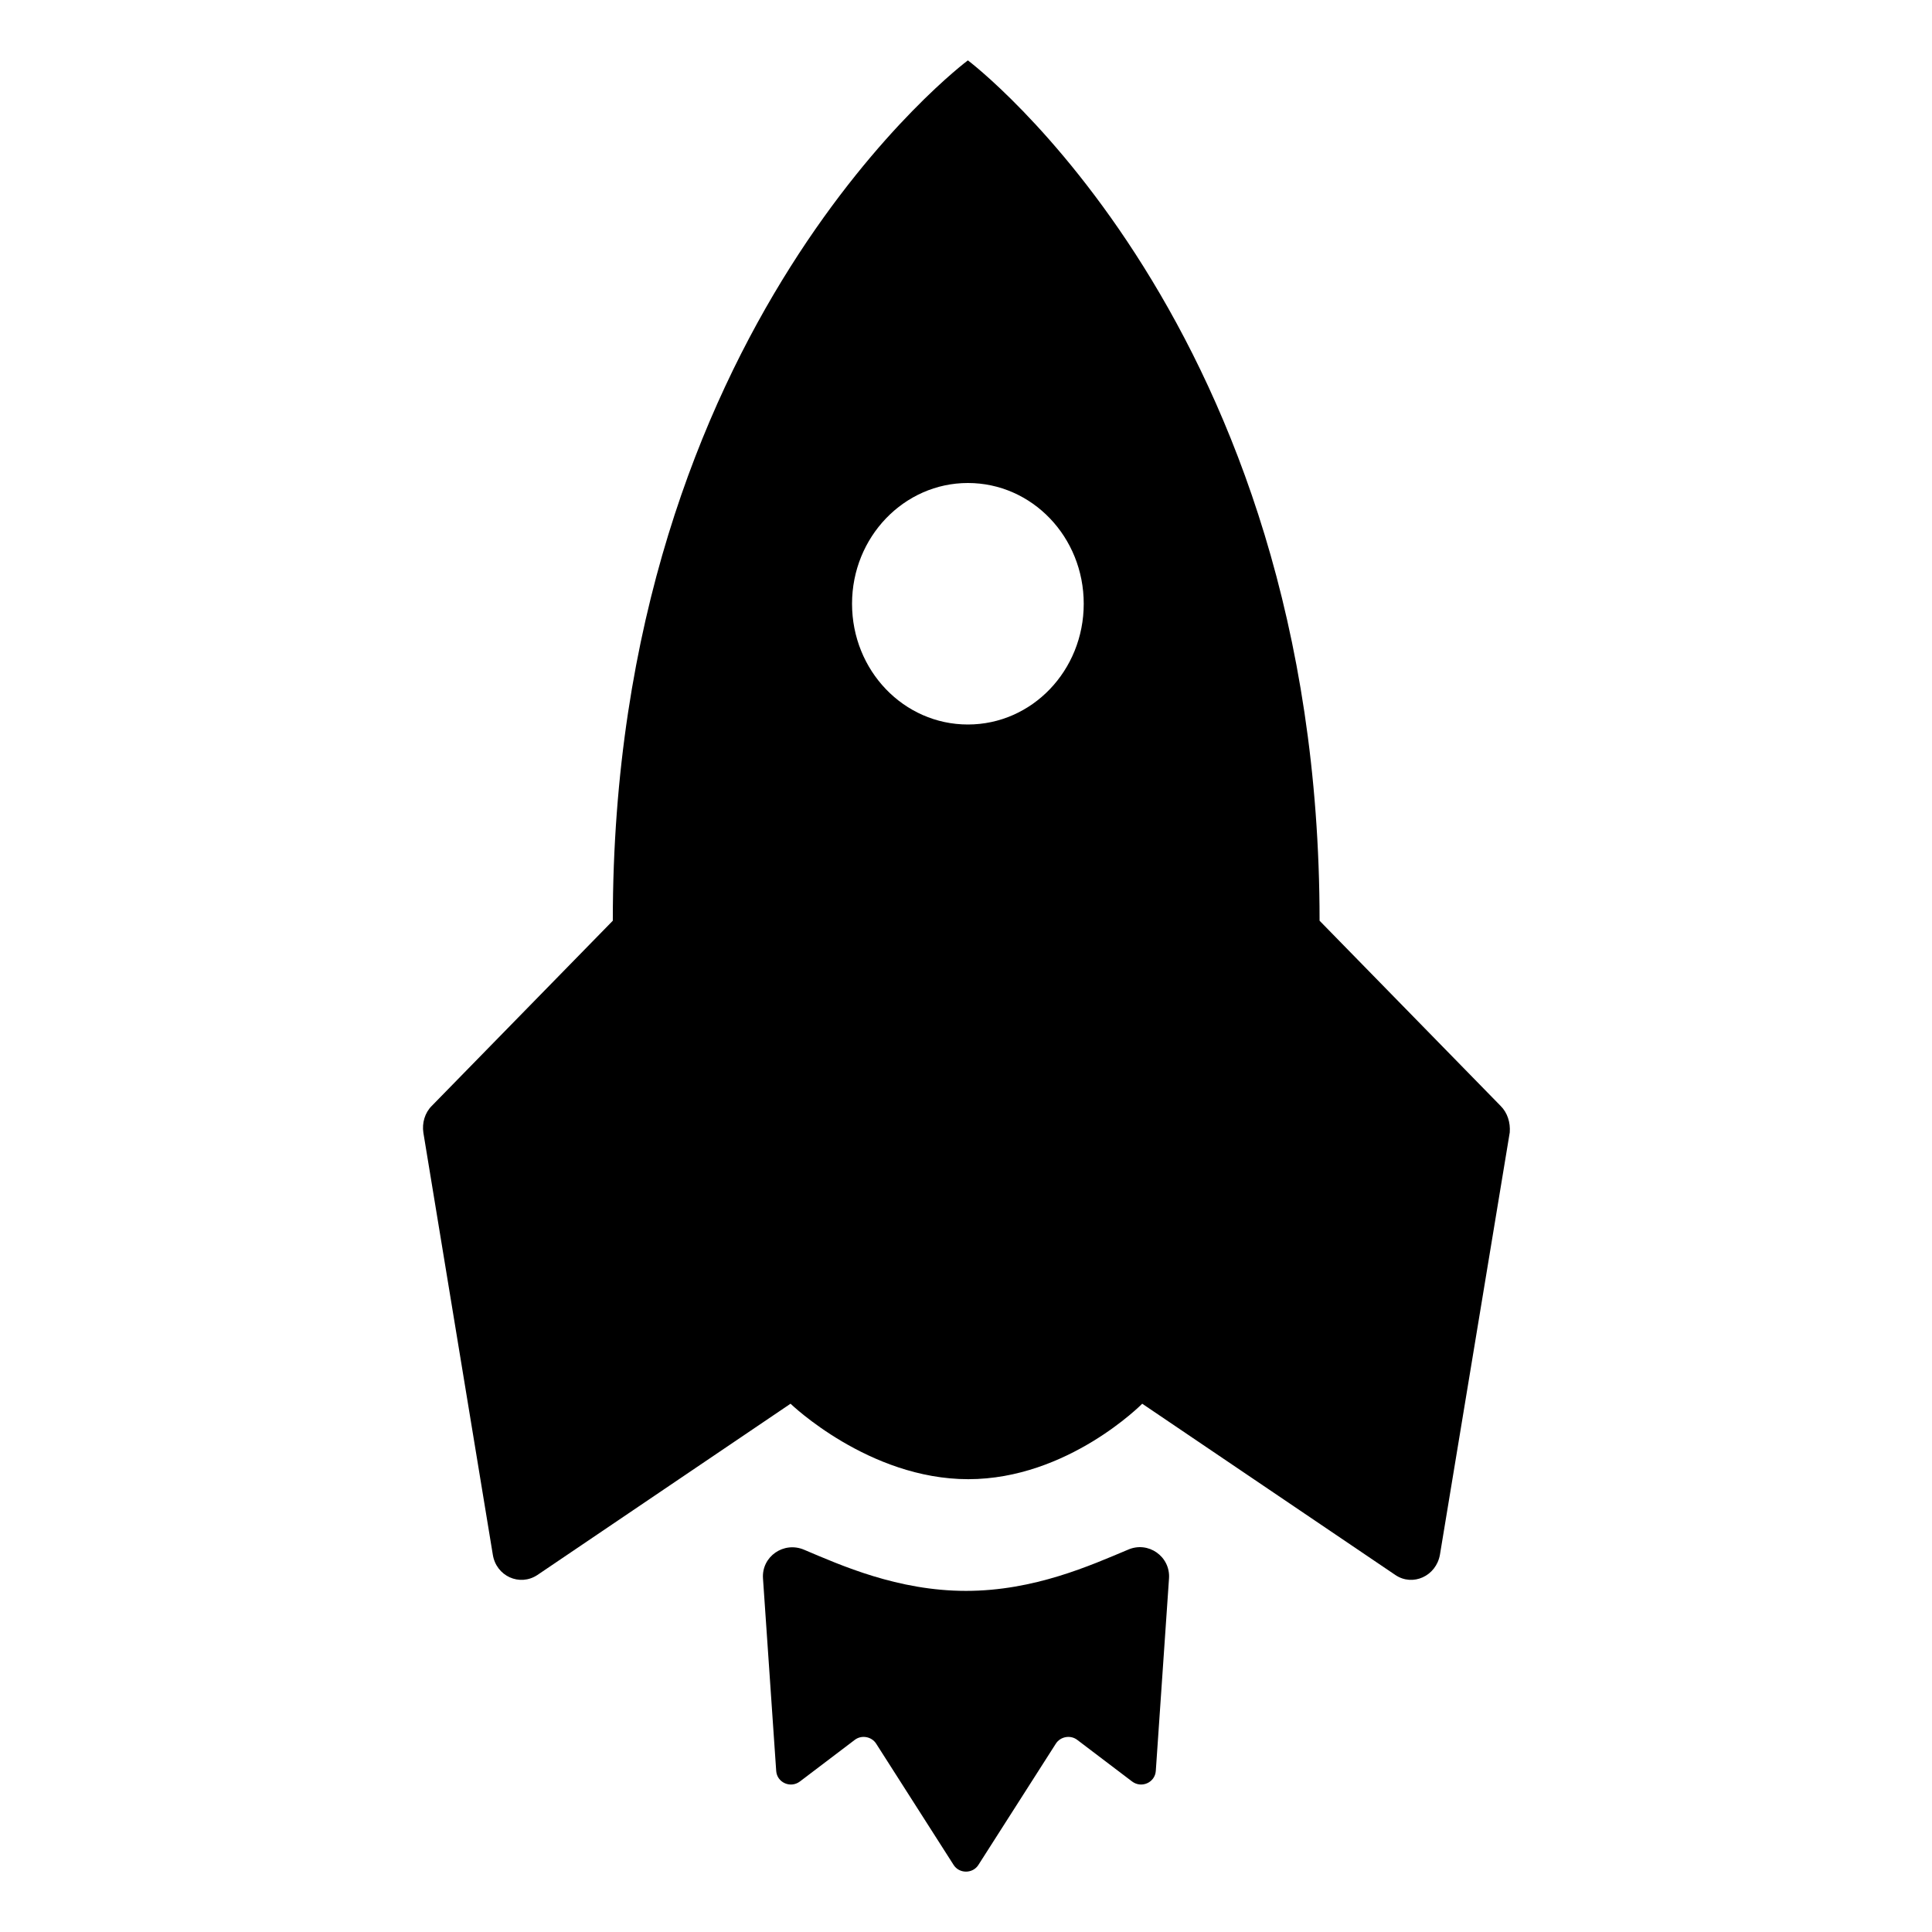
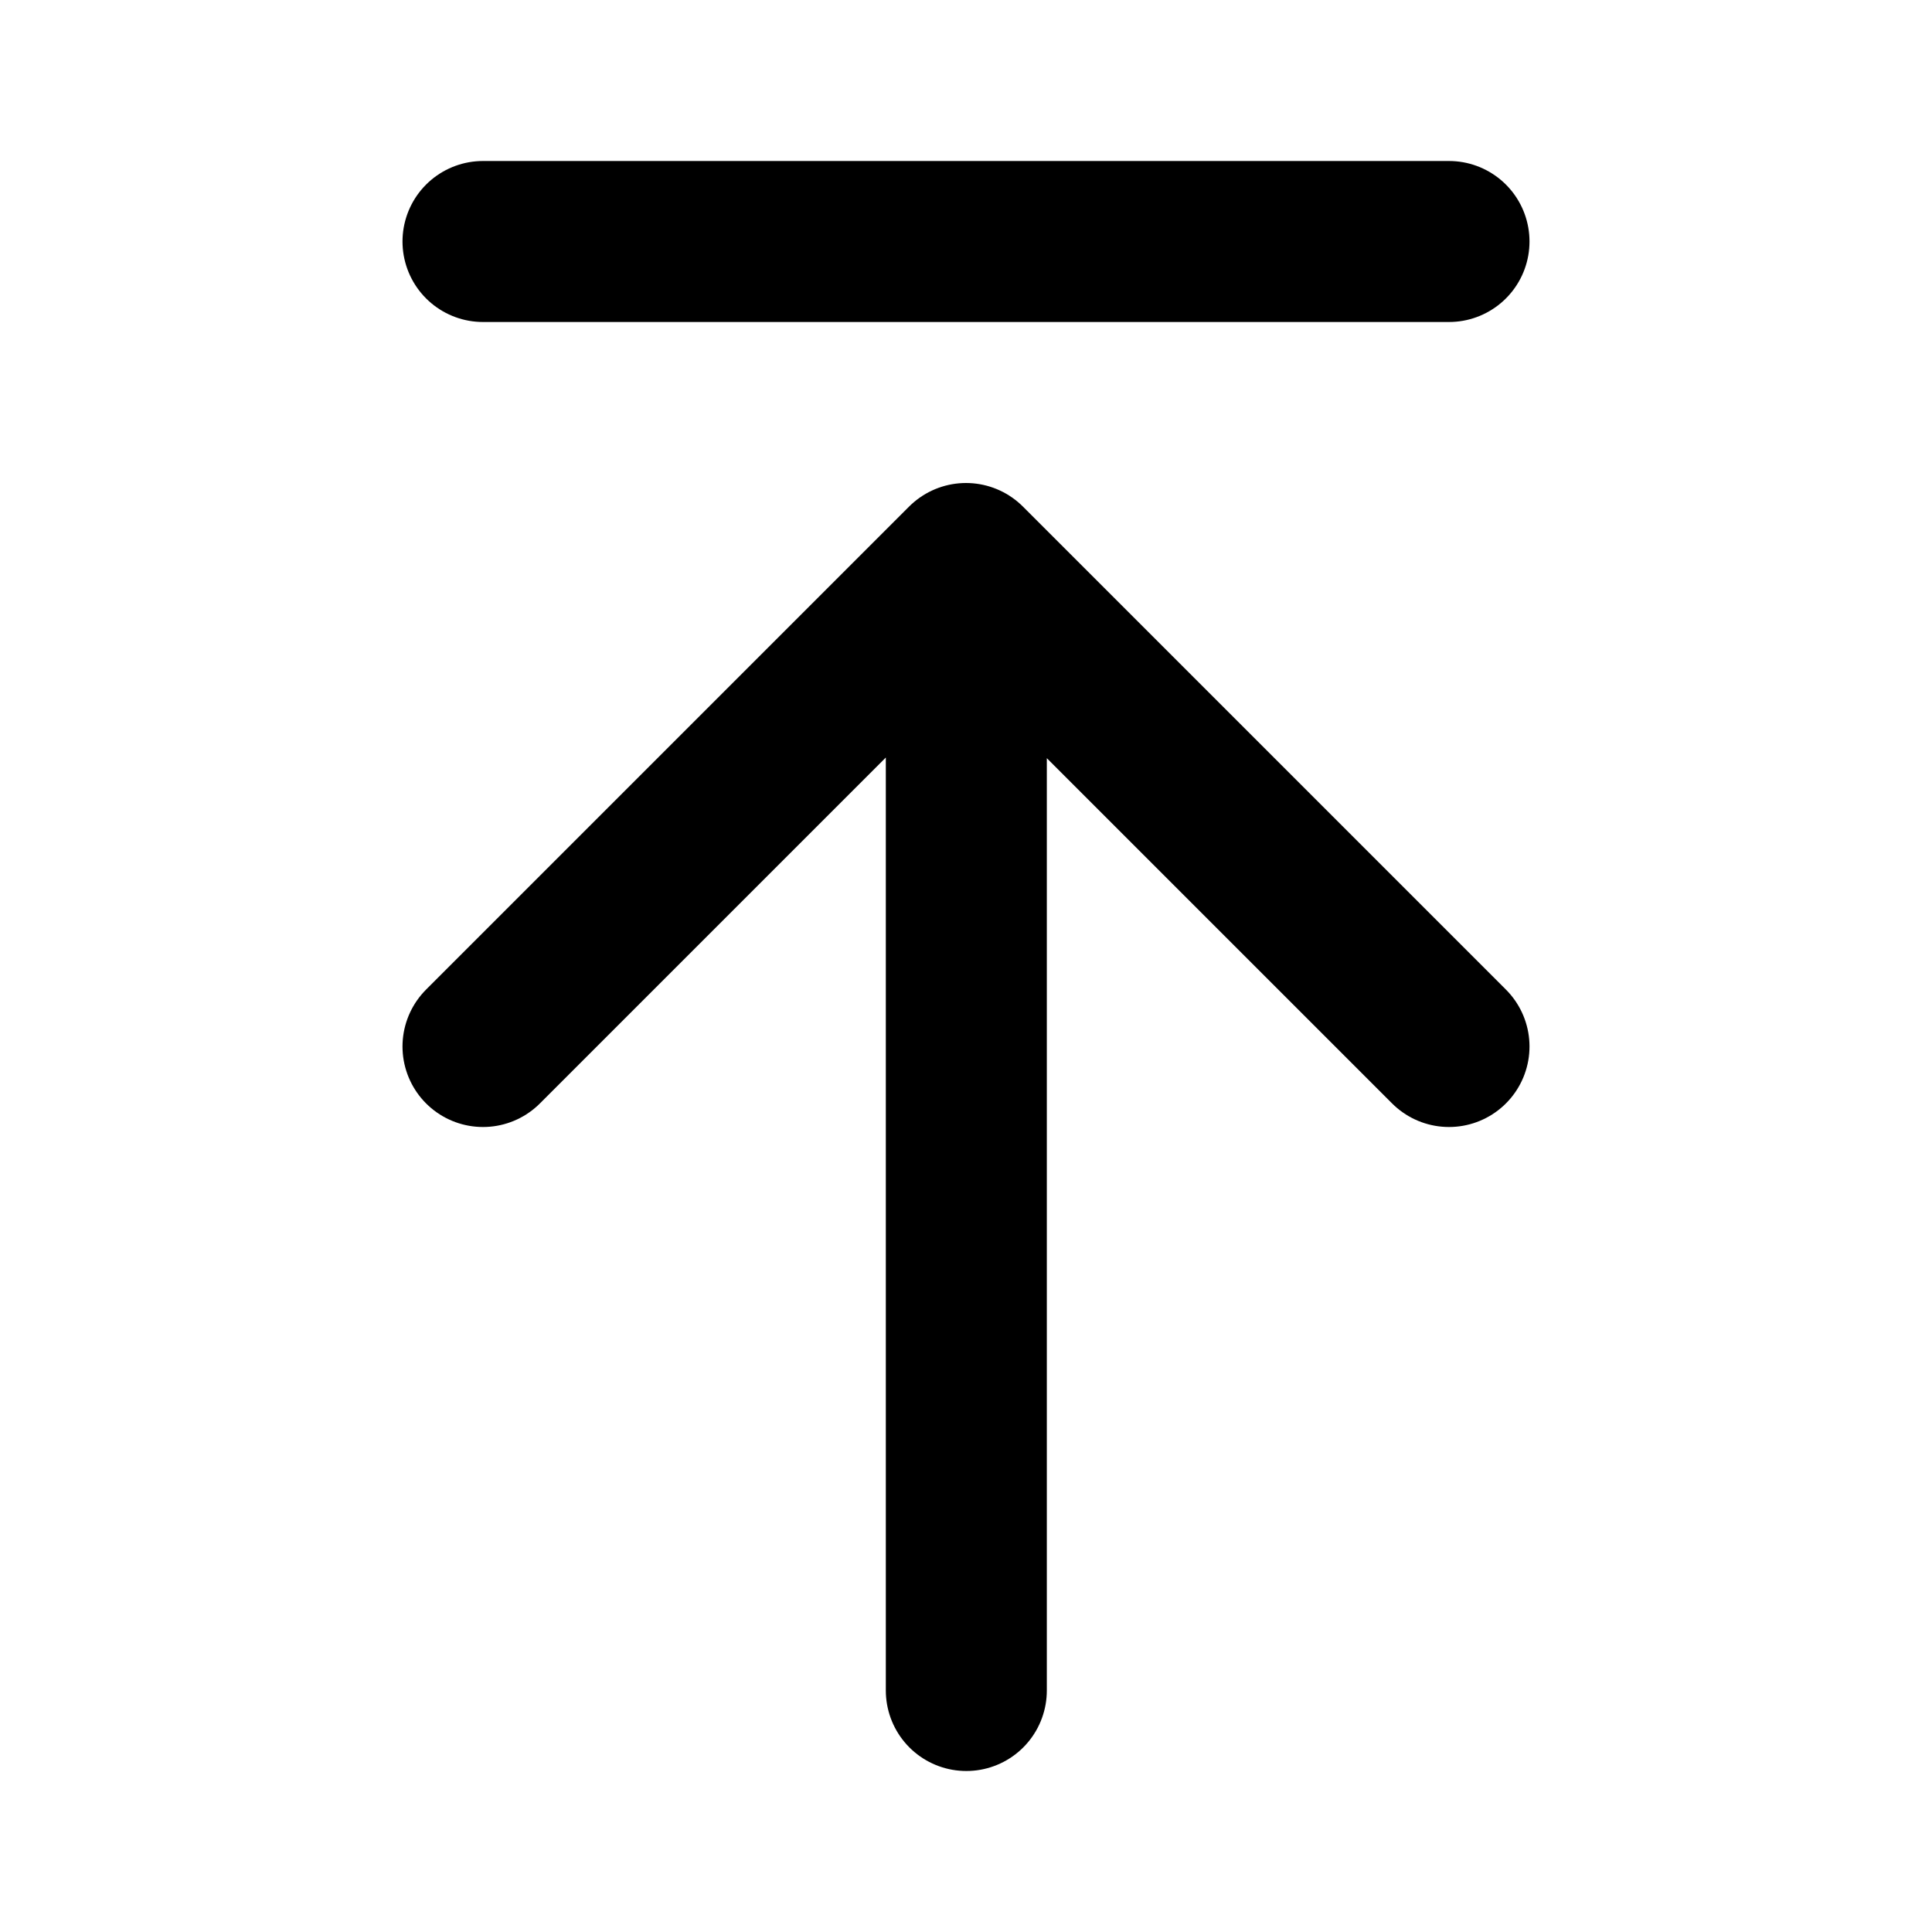
- <svg xmlns="http://www.w3.org/2000/svg" viewBox="0 0 1024 1024">
-   <path d="M512 843.2c-36.2 0-66.4-13.6-85.8-21.8-10.8-4.6-22.6 3.6-21.8 15.2l7 102c.4 6.2 7.6 9.4 12.6 5.6l29-22c3.6-2.8 9-1.8 11.4 2l41 64.2c3 4.8 10.2 4.8 13.2 0l41-64.2c2.4-3.8 7.8-4.8 11.4-2l29 22c5 3.8 12.2.6 12.6-5.6l7-102c.8-11.6-11-20-21.8-15.2-19.6 8.2-49.6 21.8-85.8 21.8" />
-   <path d="m795.4 586.2-96-98.2C699.4 172 513 32 513 32S324.8 172 324.8 488l-96 98.2c-3.6 3.6-5.2 9-4.4 14.2L261.2 824c1.8 11.4 14.2 17 23.6 10.8L419 744s41.4 40 94.2 40 92.2-40 92.2-40l134.2 90.8c9.2 6.2 21.6.6 23.6-10.8l37-223.8c.4-5.2-1.2-10.4-4.8-14M513 384c-34 0-61.4-28.6-61.4-64s27.6-64 61.4-64c34 0 61.4 28.6 61.4 64S547 384 513 384" />
+ <svg xmlns="http://www.w3.org/2000/svg" viewBox="0 0 48 48">
+   <path fill="none" stroke="currentColor" stroke-linecap="round" stroke-linejoin="round" stroke-width="4" d="M24.008 14.1V42M12 26l12-12l12 12M12 6h24" />
</svg>
